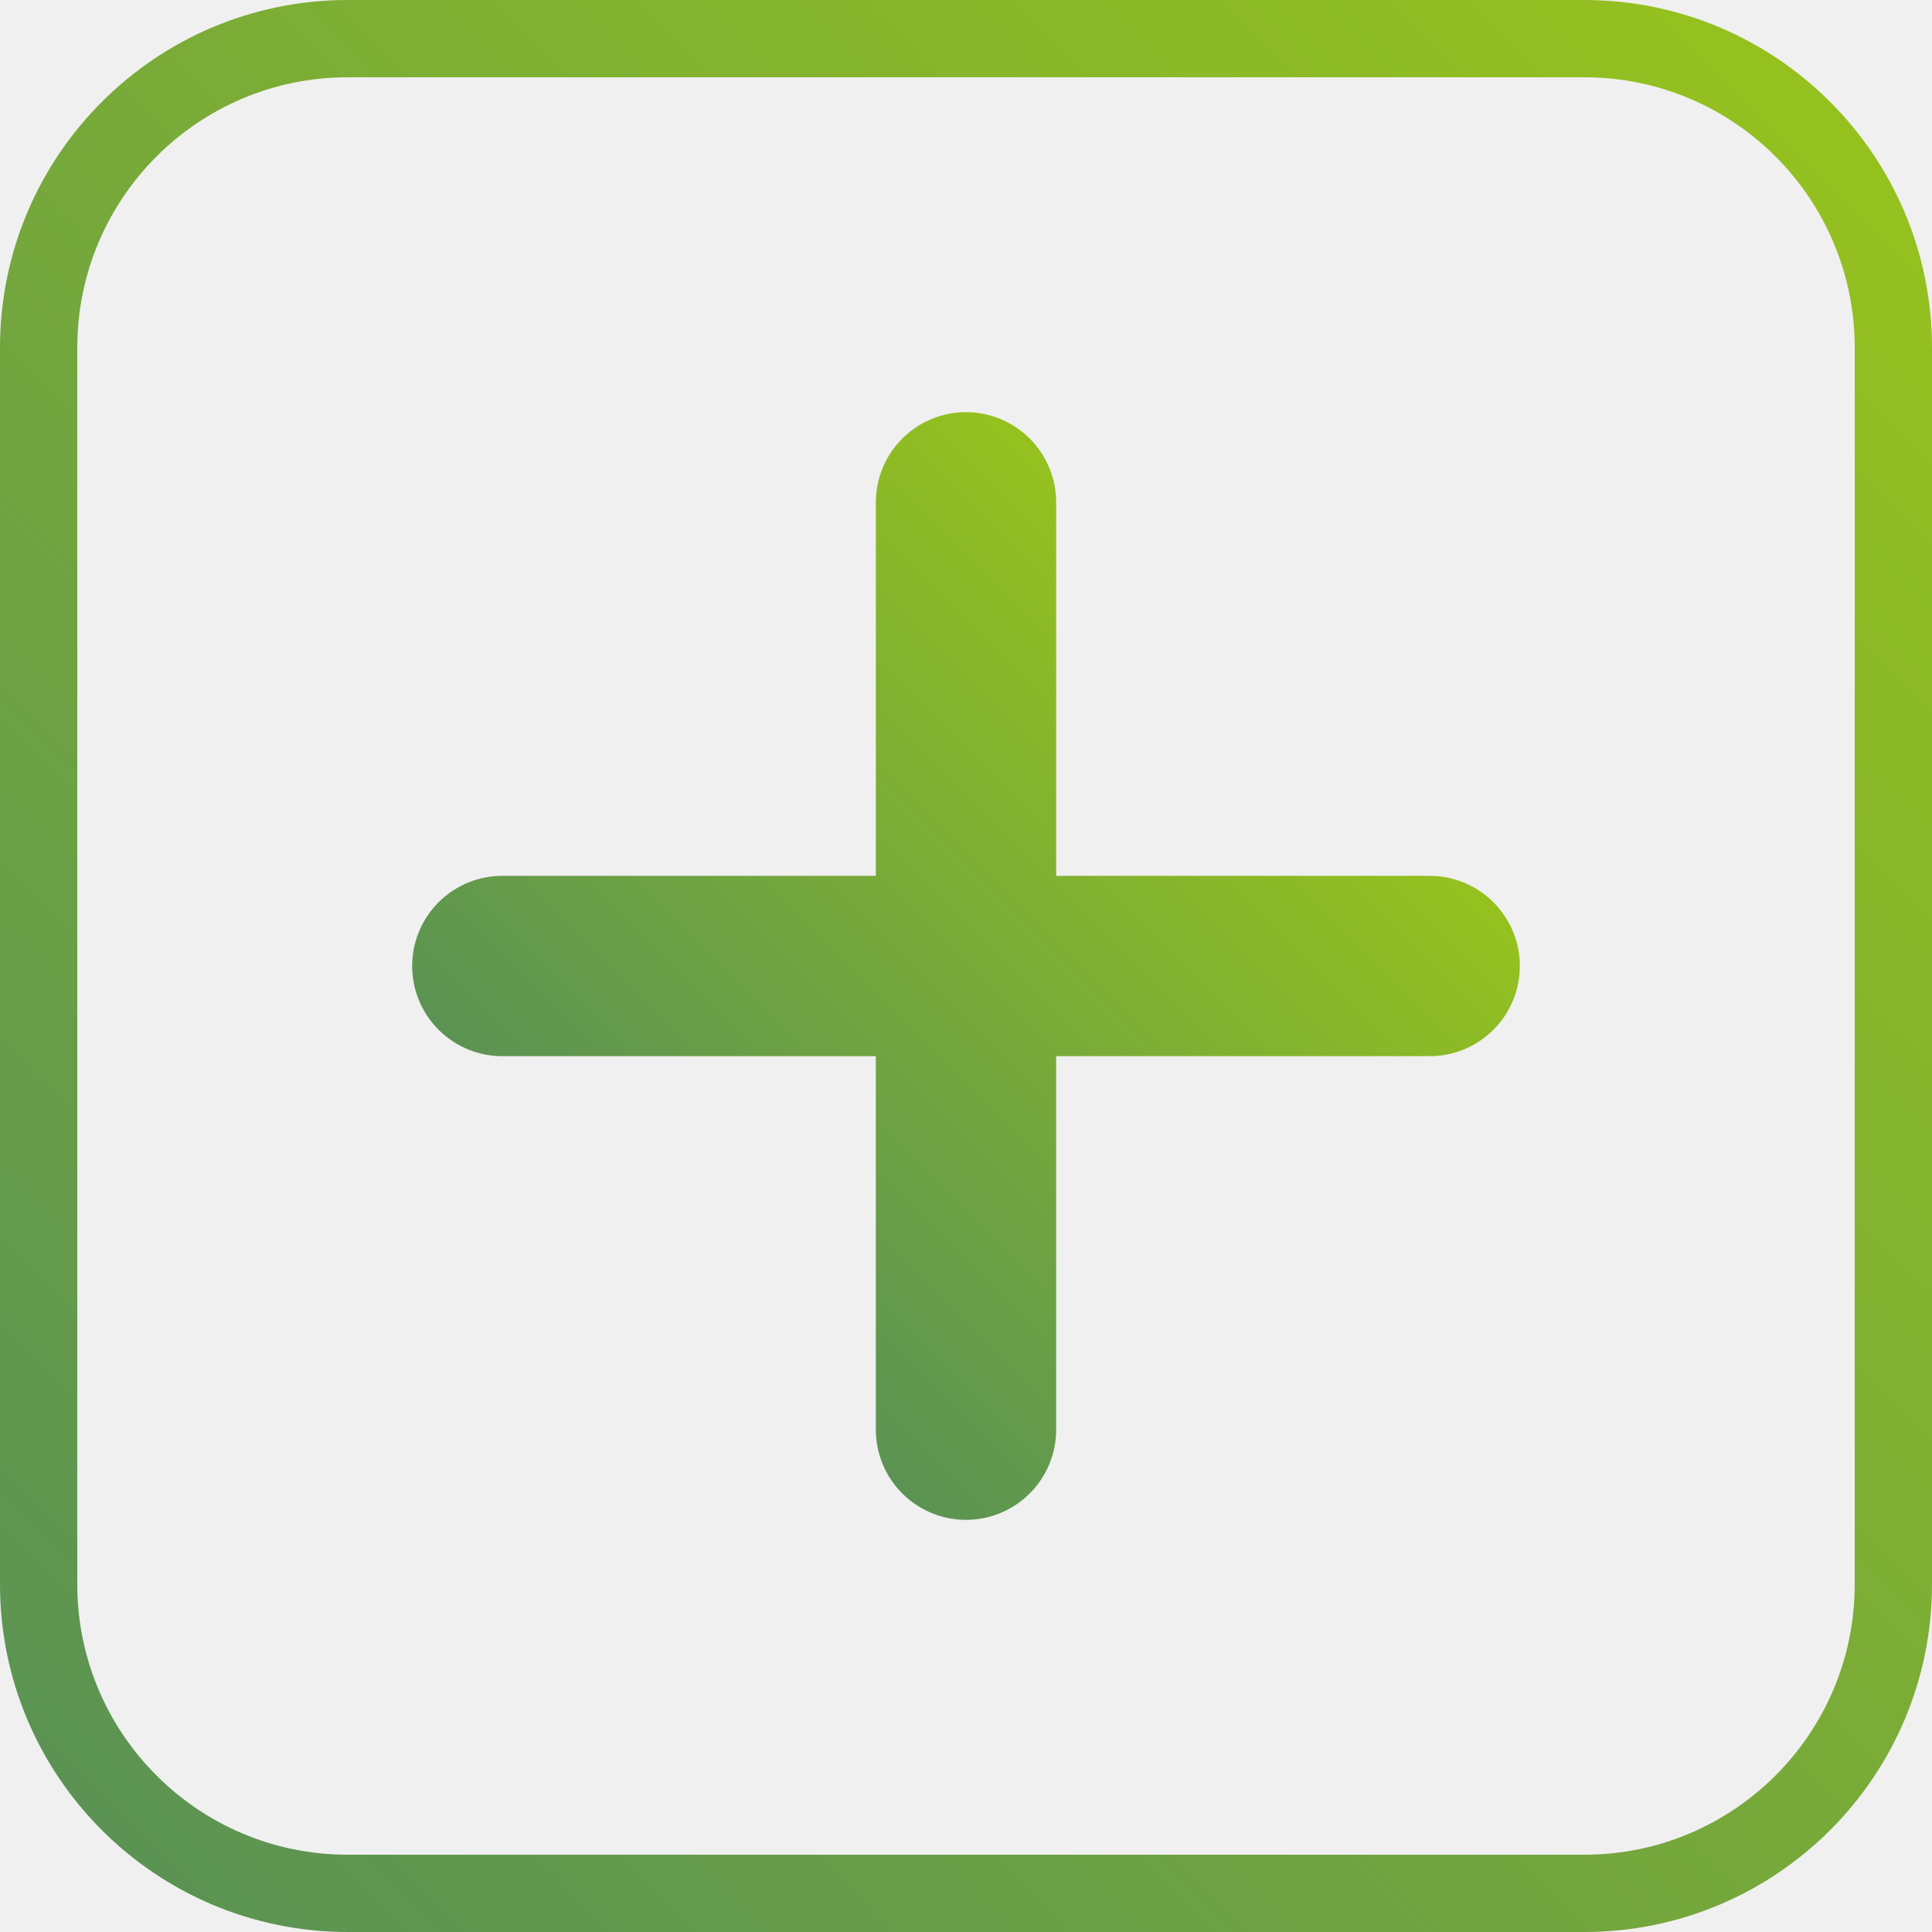
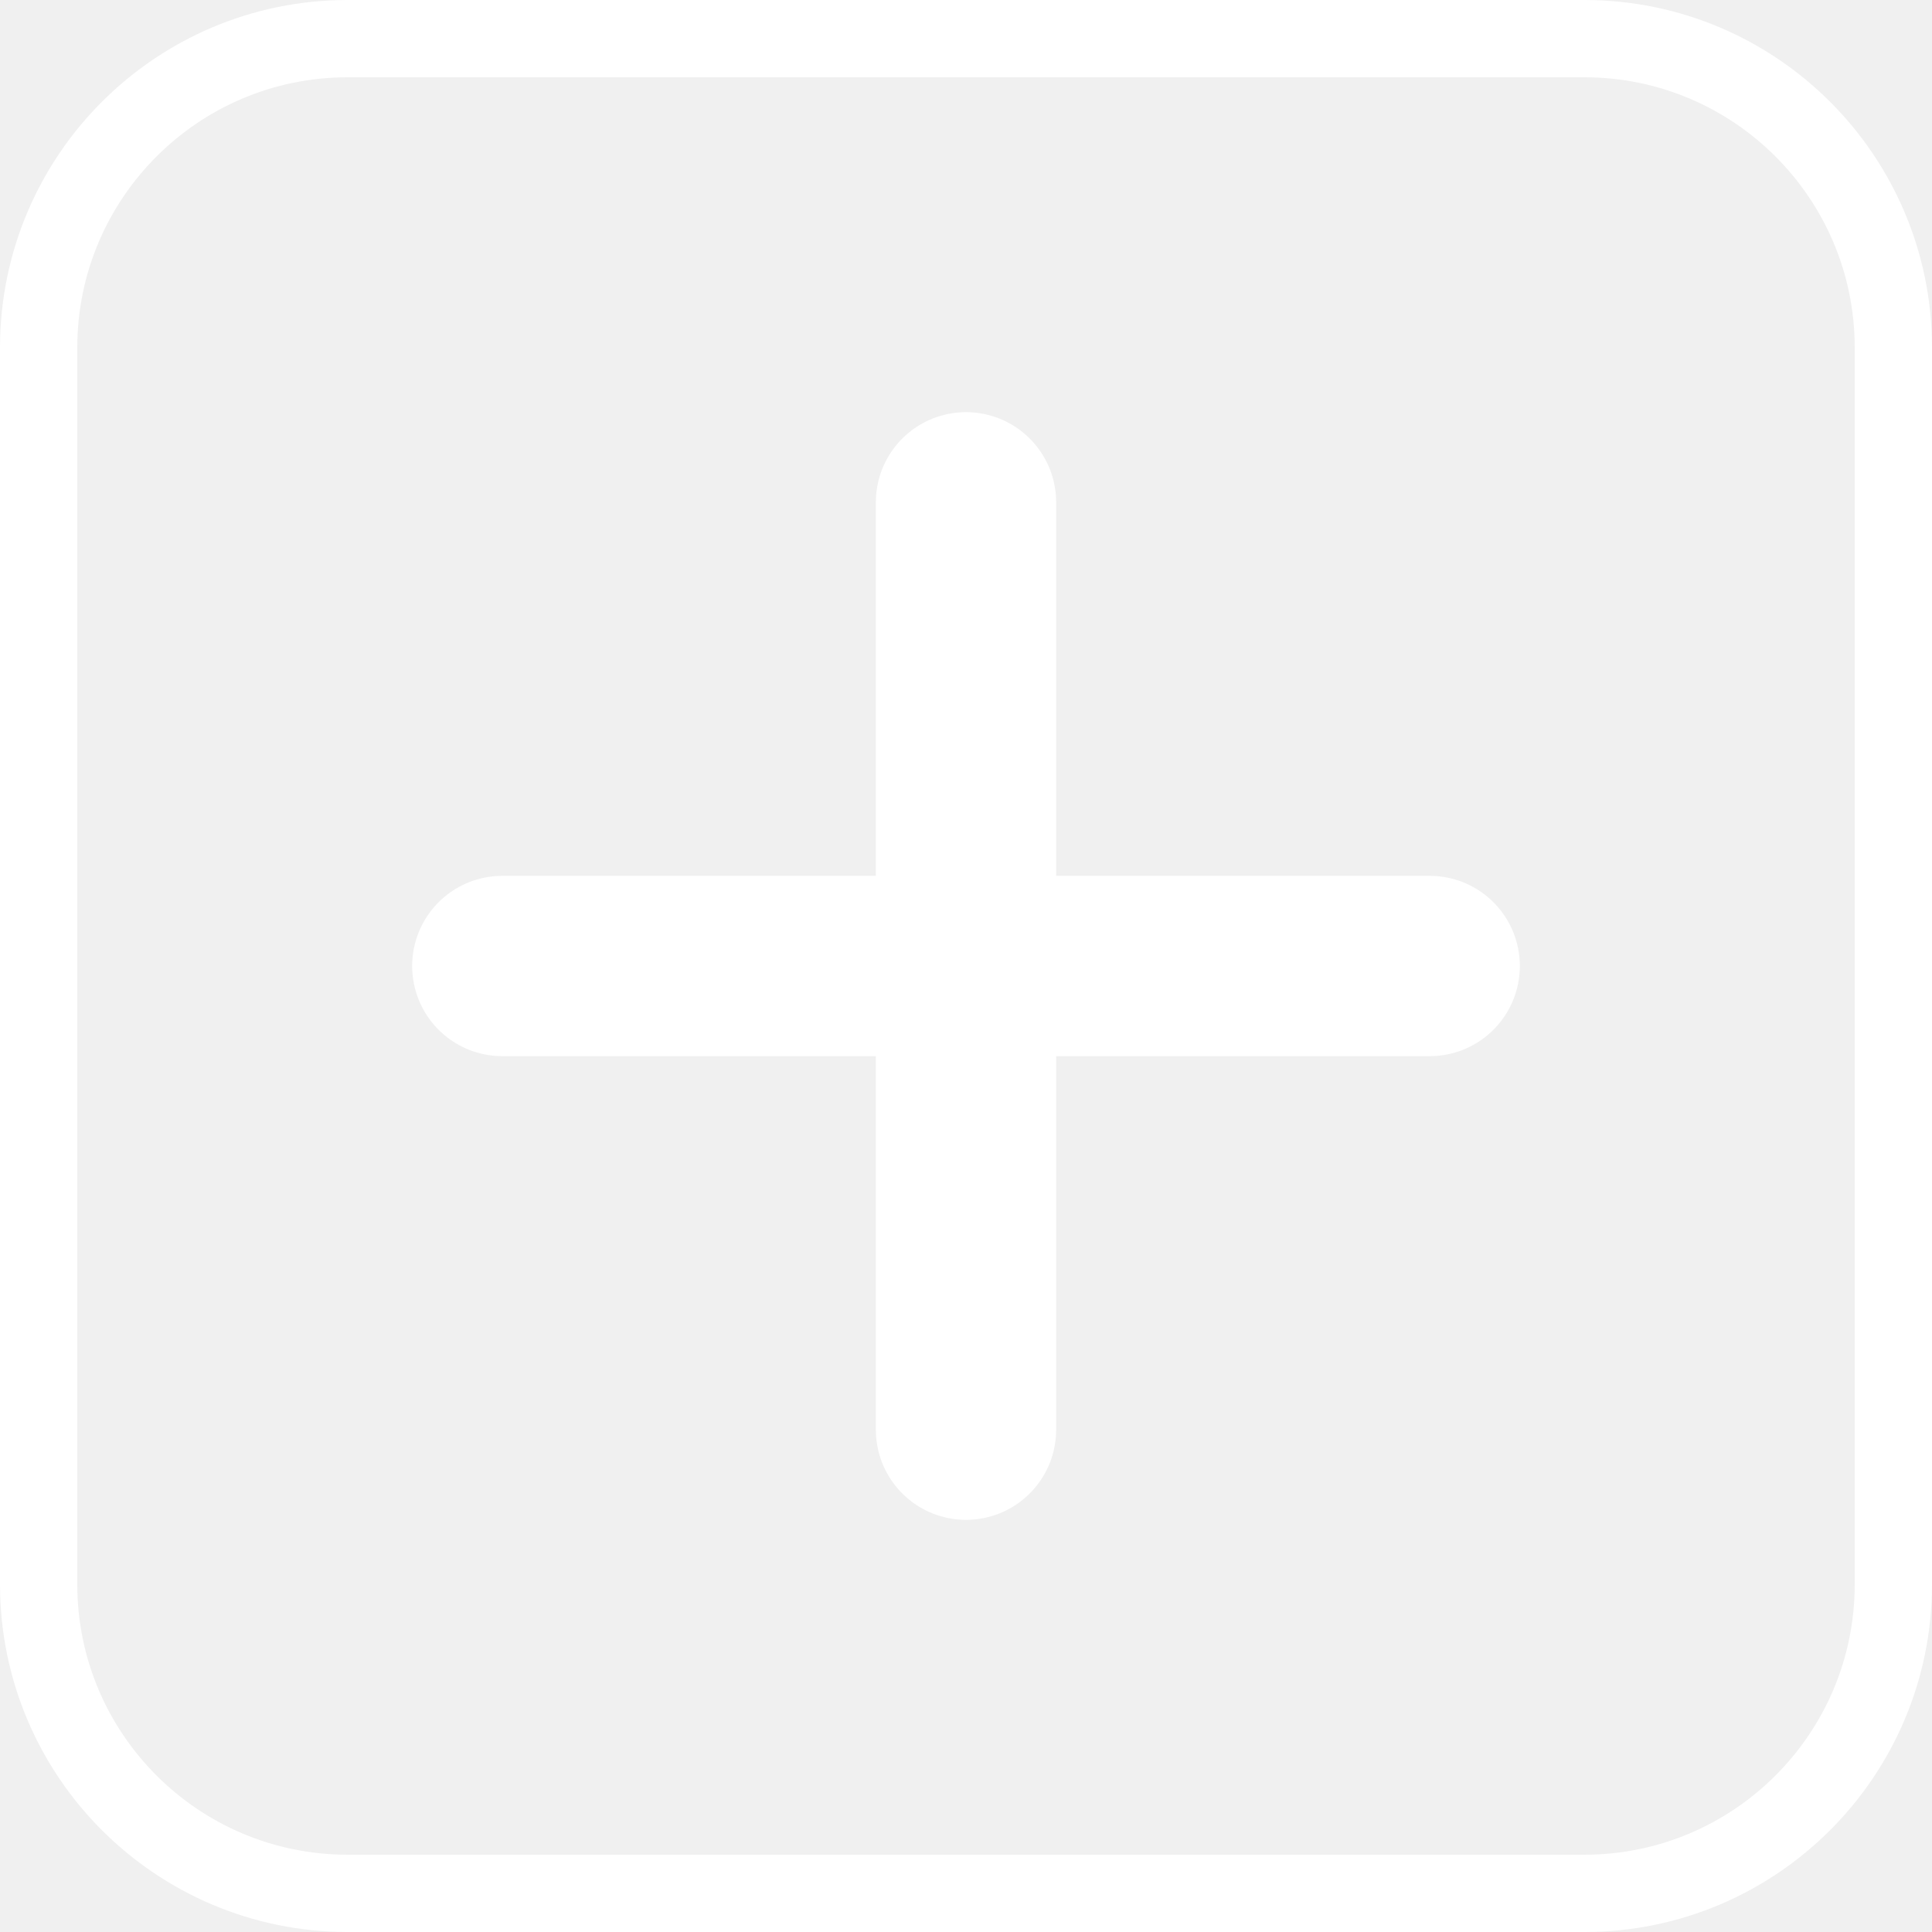
- <svg xmlns="http://www.w3.org/2000/svg" xmlns:xlink="http://www.w3.org/1999/xlink" id="Calque_1" data-name="Calque 1" viewBox="0 0 75 75">
+ <svg xmlns="http://www.w3.org/2000/svg" id="Calque_1" data-name="Calque 1" viewBox="0 0 75 75">
  <defs>
-     <style>.cls-1{fill:none;stroke-width:3px;stroke:url(#Dégradé_sans_nom_9);}.cls-1,.cls-2,.cls-3{stroke-linecap:round;stroke-linejoin:round;}.cls-2,.cls-3{stroke-width:7px;stroke:url(#Dégradé_sans_nom_9-2);}.cls-2{fill:url(#Dégradé_sans_nom_21);}.cls-3{fill:url(#Dégradé_sans_nom_21-2);}</style>
-     <linearGradient id="Dégradé_sans_nom_9" x1="3.96" y1="71.04" x2="71.04" y2="3.96" gradientUnits="userSpaceOnUse">
-       <stop offset="0" stop-color="#5b9353" />
-       <stop offset="1" stop-color="#95c11f" />
-     </linearGradient>
-     <linearGradient id="Dégradé_sans_nom_21" x1="37.5" y1="37.5" x2="37.5" y2="37.5" gradientUnits="userSpaceOnUse">
-       <stop offset="0" stop-color="#704c95" />
-       <stop offset="1" stop-color="#9e84bc" />
-     </linearGradient>
-     <linearGradient id="Dégradé_sans_nom_9-2" x1="26.03" y1="48.97" x2="48.97" y2="26.03" xlink:href="#Dégradé_sans_nom_9" />
-     <linearGradient id="Dégradé_sans_nom_21-2" x1="19.5" y1="37.5" x2="55.5" y2="37.5" xlink:href="#Dégradé_sans_nom_21" />
+     <style>.cls-1{fill:none;stroke-width:3px;stroke:#ffffff;}.cls-1,.cls-2,.cls-3{stroke-linecap:round;stroke-linejoin:round;}.cls-2,.cls-3{stroke-width:7px;stroke:#ffffff;}.cls-2{fill:#ffffff;}.cls-3{fill:#ffffff;}</style>
  </defs>
  <rect class="cls-1" x="1.5" y="1.5" width="72" height="72" rx="12" />
  <line class="cls-2" x1="37.5" y1="19.5" x2="37.5" y2="55.5" />
  <line class="cls-3" x1="55.5" y1="37.5" x2="19.5" y2="37.5" />
</svg>
